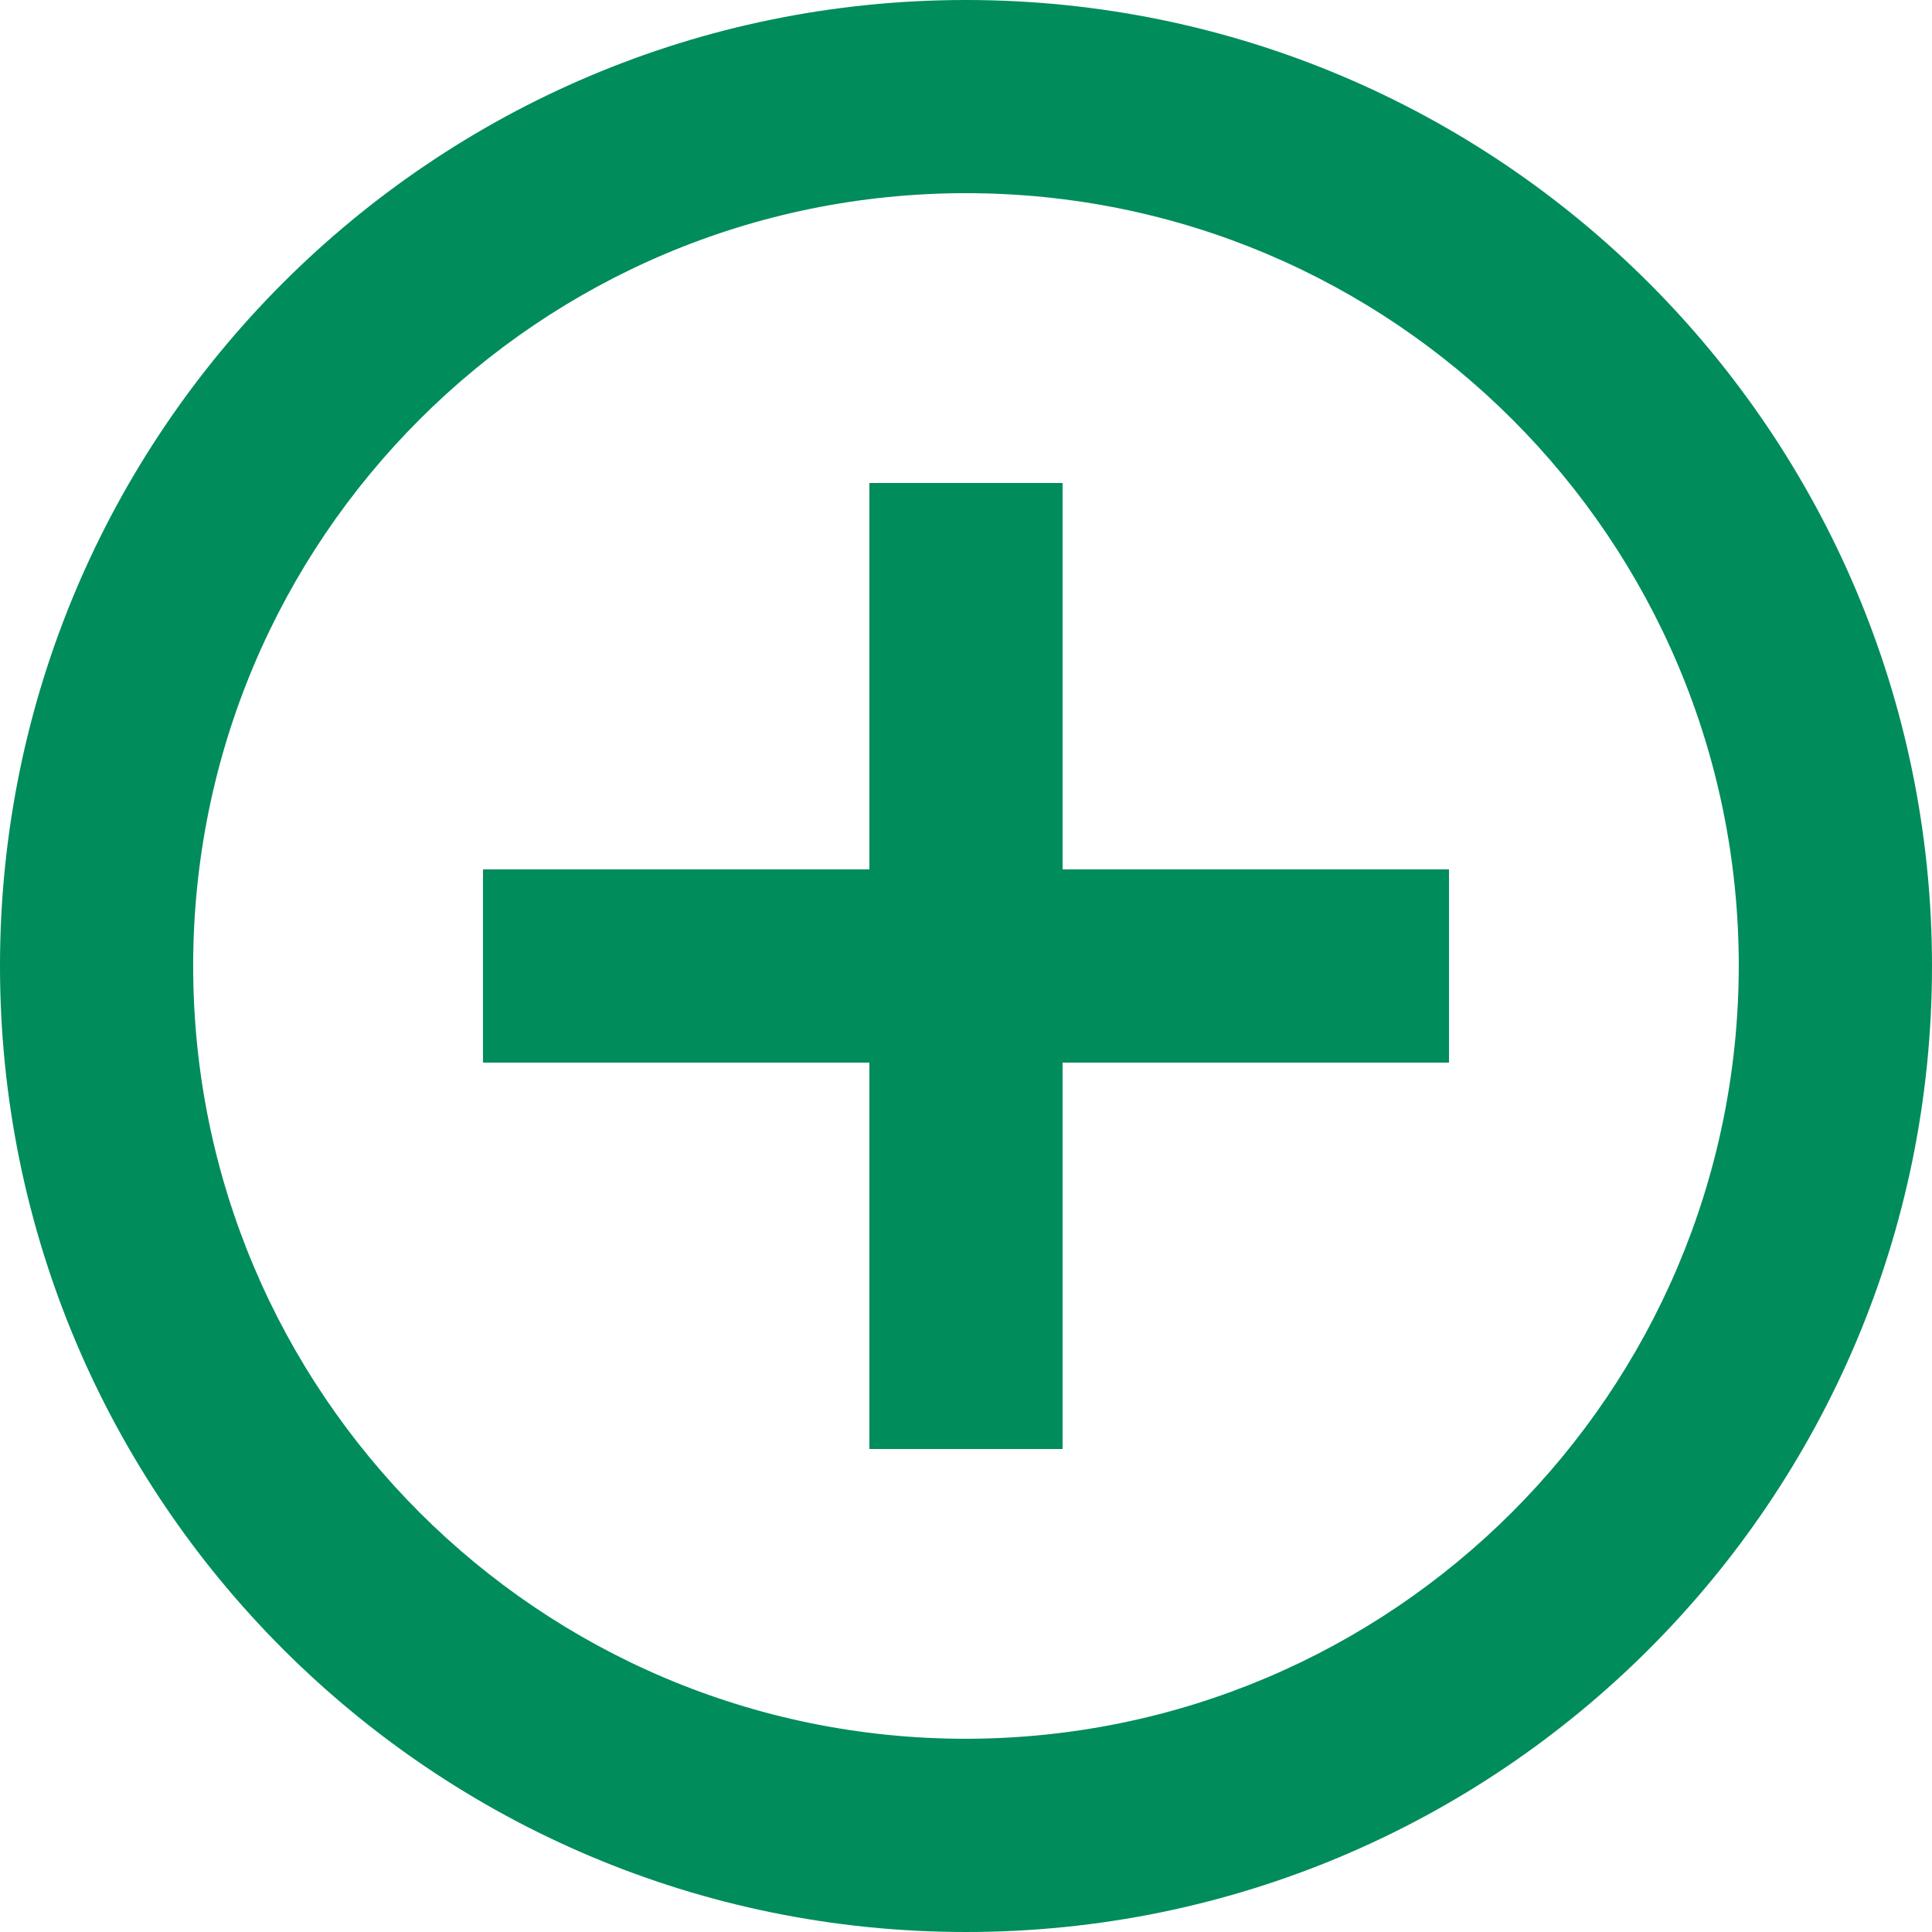
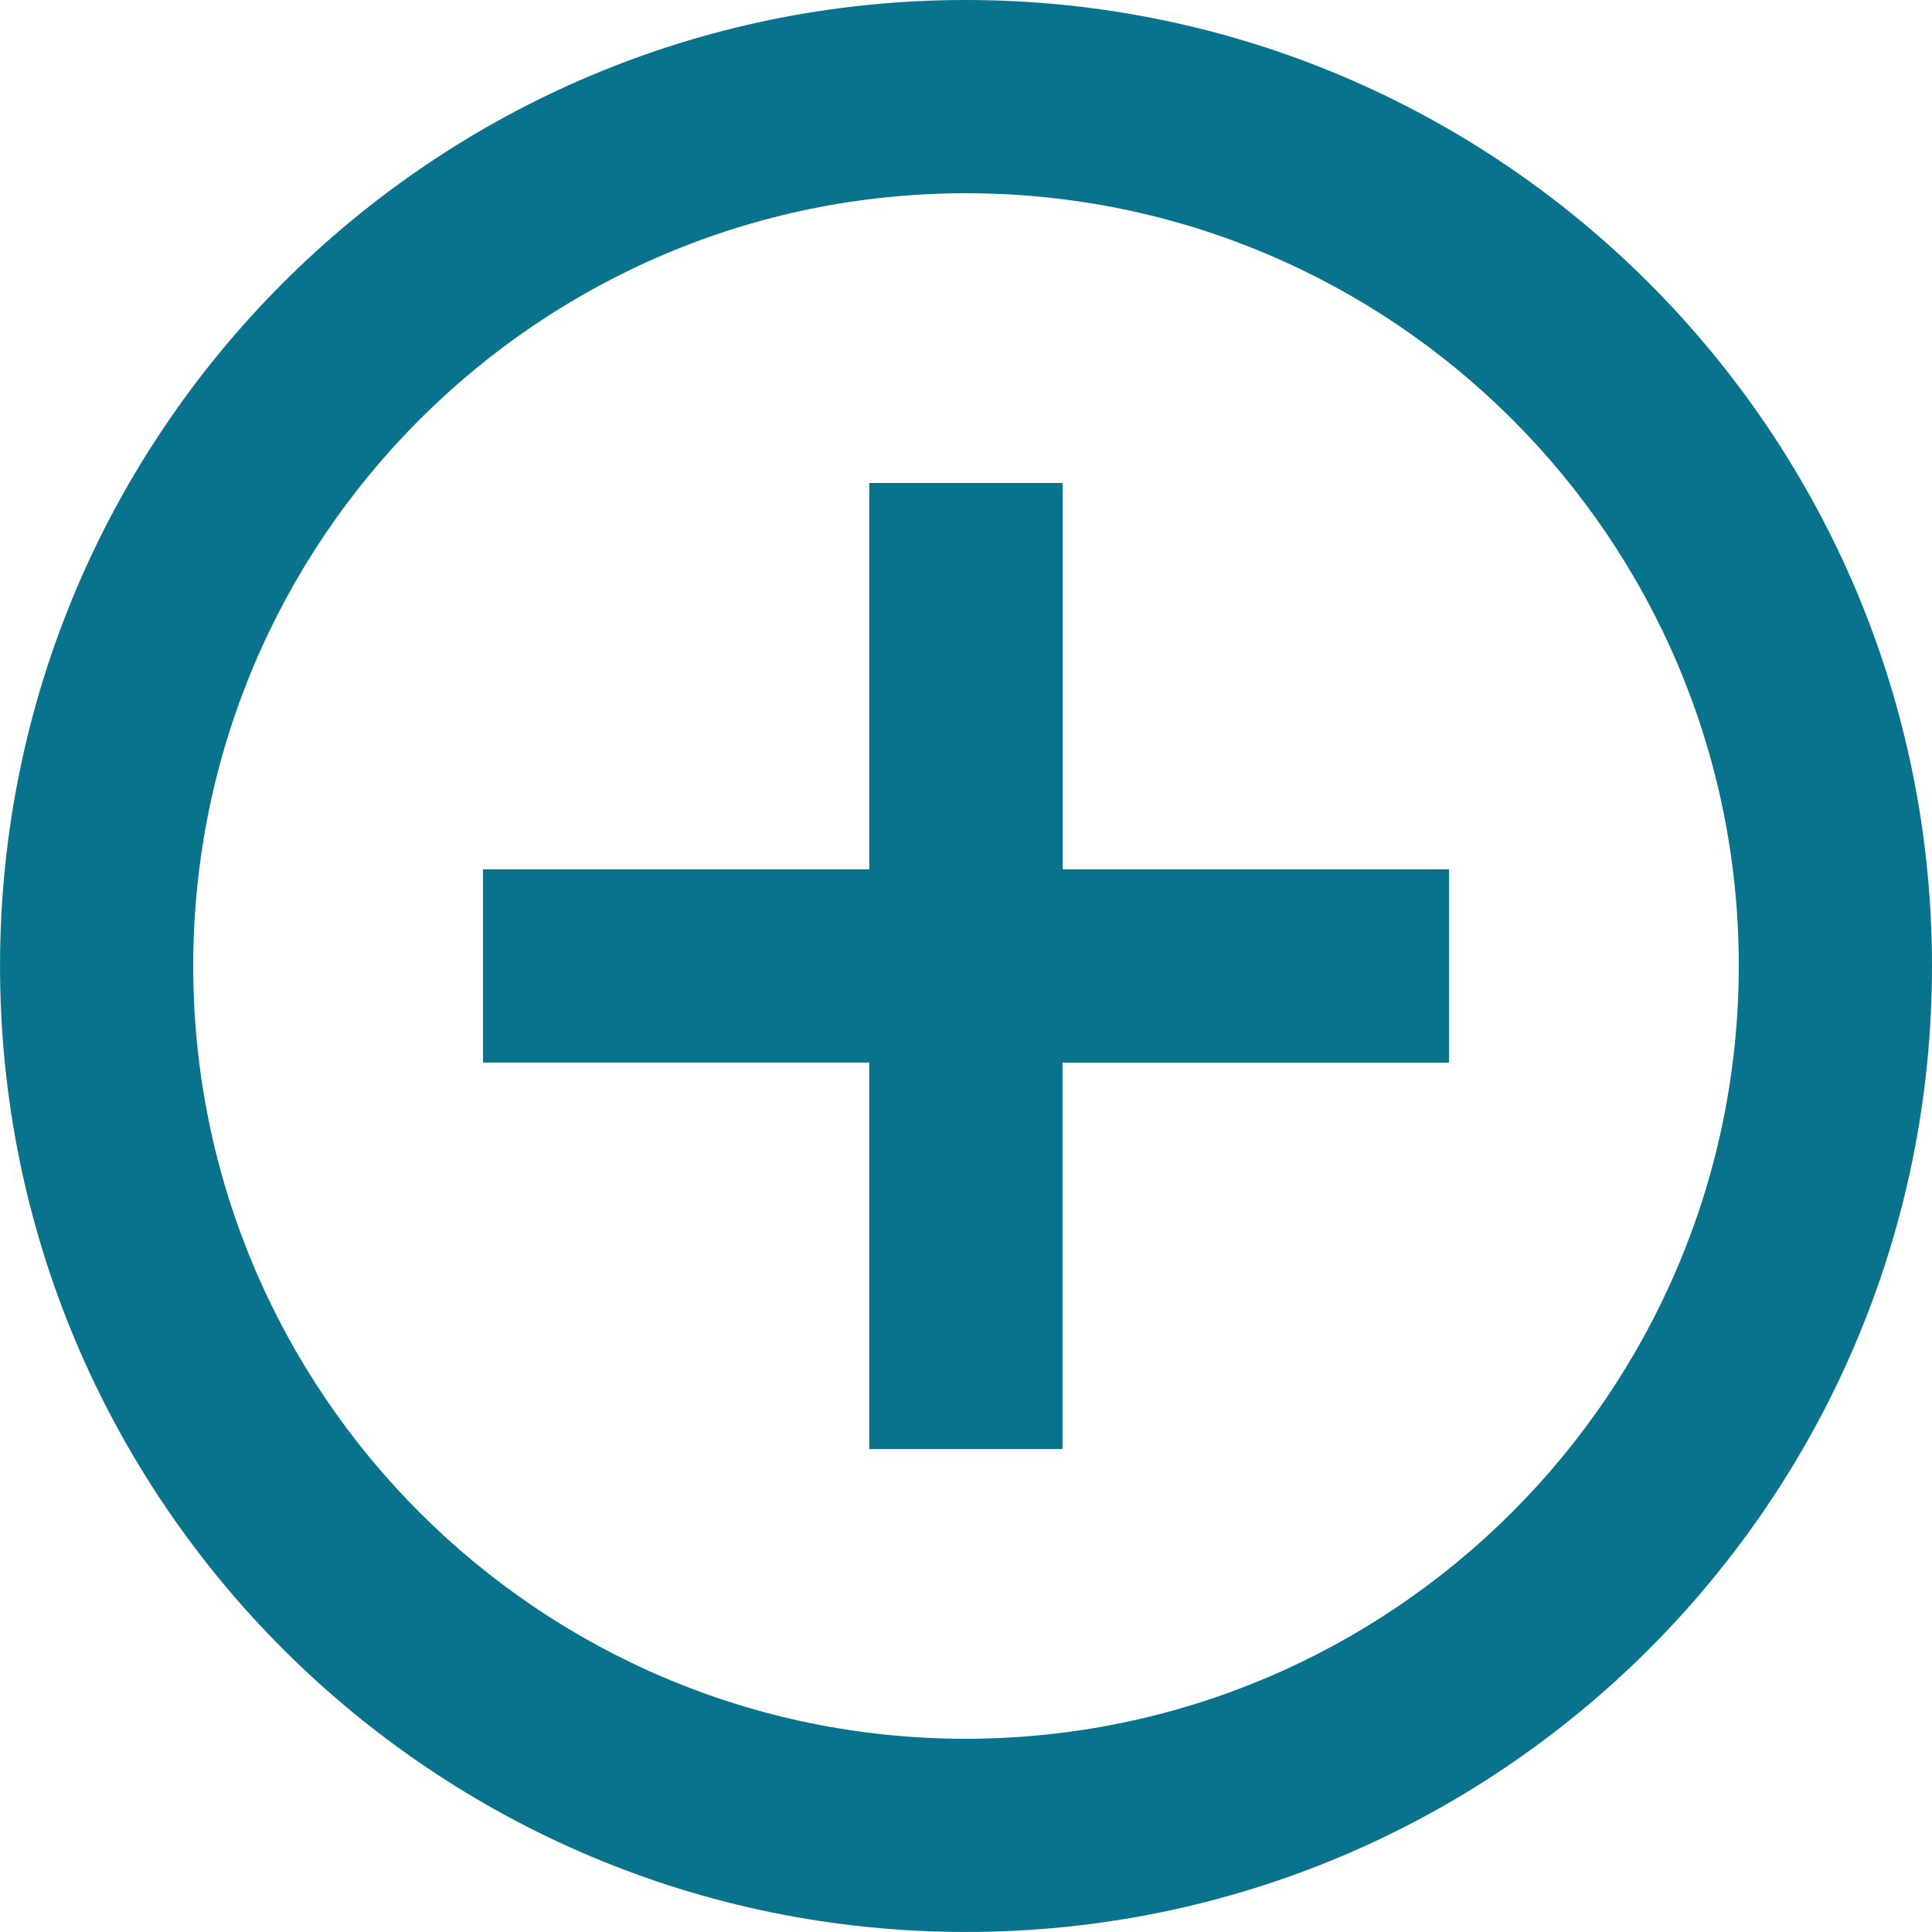
- <svg xmlns="http://www.w3.org/2000/svg" width="81.89" height="81.89" viewBox="0 0 81.89 81.89">
-   <path id="Path_31" data-name="Path 31" d="M47.039,22.472H38.85V38.85H22.472v8.189H38.85V63.417h8.189V47.039H63.417V38.85H47.039ZM42.945,2A40.945,40.945,0,1,0,83.89,42.945,40.96,40.96,0,0,0,42.945,2Zm0,73.7A32.756,32.756,0,1,1,75.7,42.945,32.8,32.8,0,0,1,42.945,75.7Z" transform="translate(-2 -2)" fill="#018c5c" />
+ <svg xmlns="http://www.w3.org/2000/svg" width="55.119" height="55.119" viewBox="0 0 55.119 55.119">
+   <path id="Path_31" data-name="Path 31" d="M32.315,15.78H26.8V26.8H15.78v5.512H26.8V43.339h5.512V32.315H43.339V26.8H32.315ZM29.559,2A27.559,27.559,0,1,0,57.119,29.559,27.569,27.569,0,0,0,29.559,2Zm0,49.607A22.047,22.047,0,1,1,51.607,29.559,22.077,22.077,0,0,1,29.559,51.607Z" transform="translate(-2 -2)" fill="#09728c" />
</svg>
